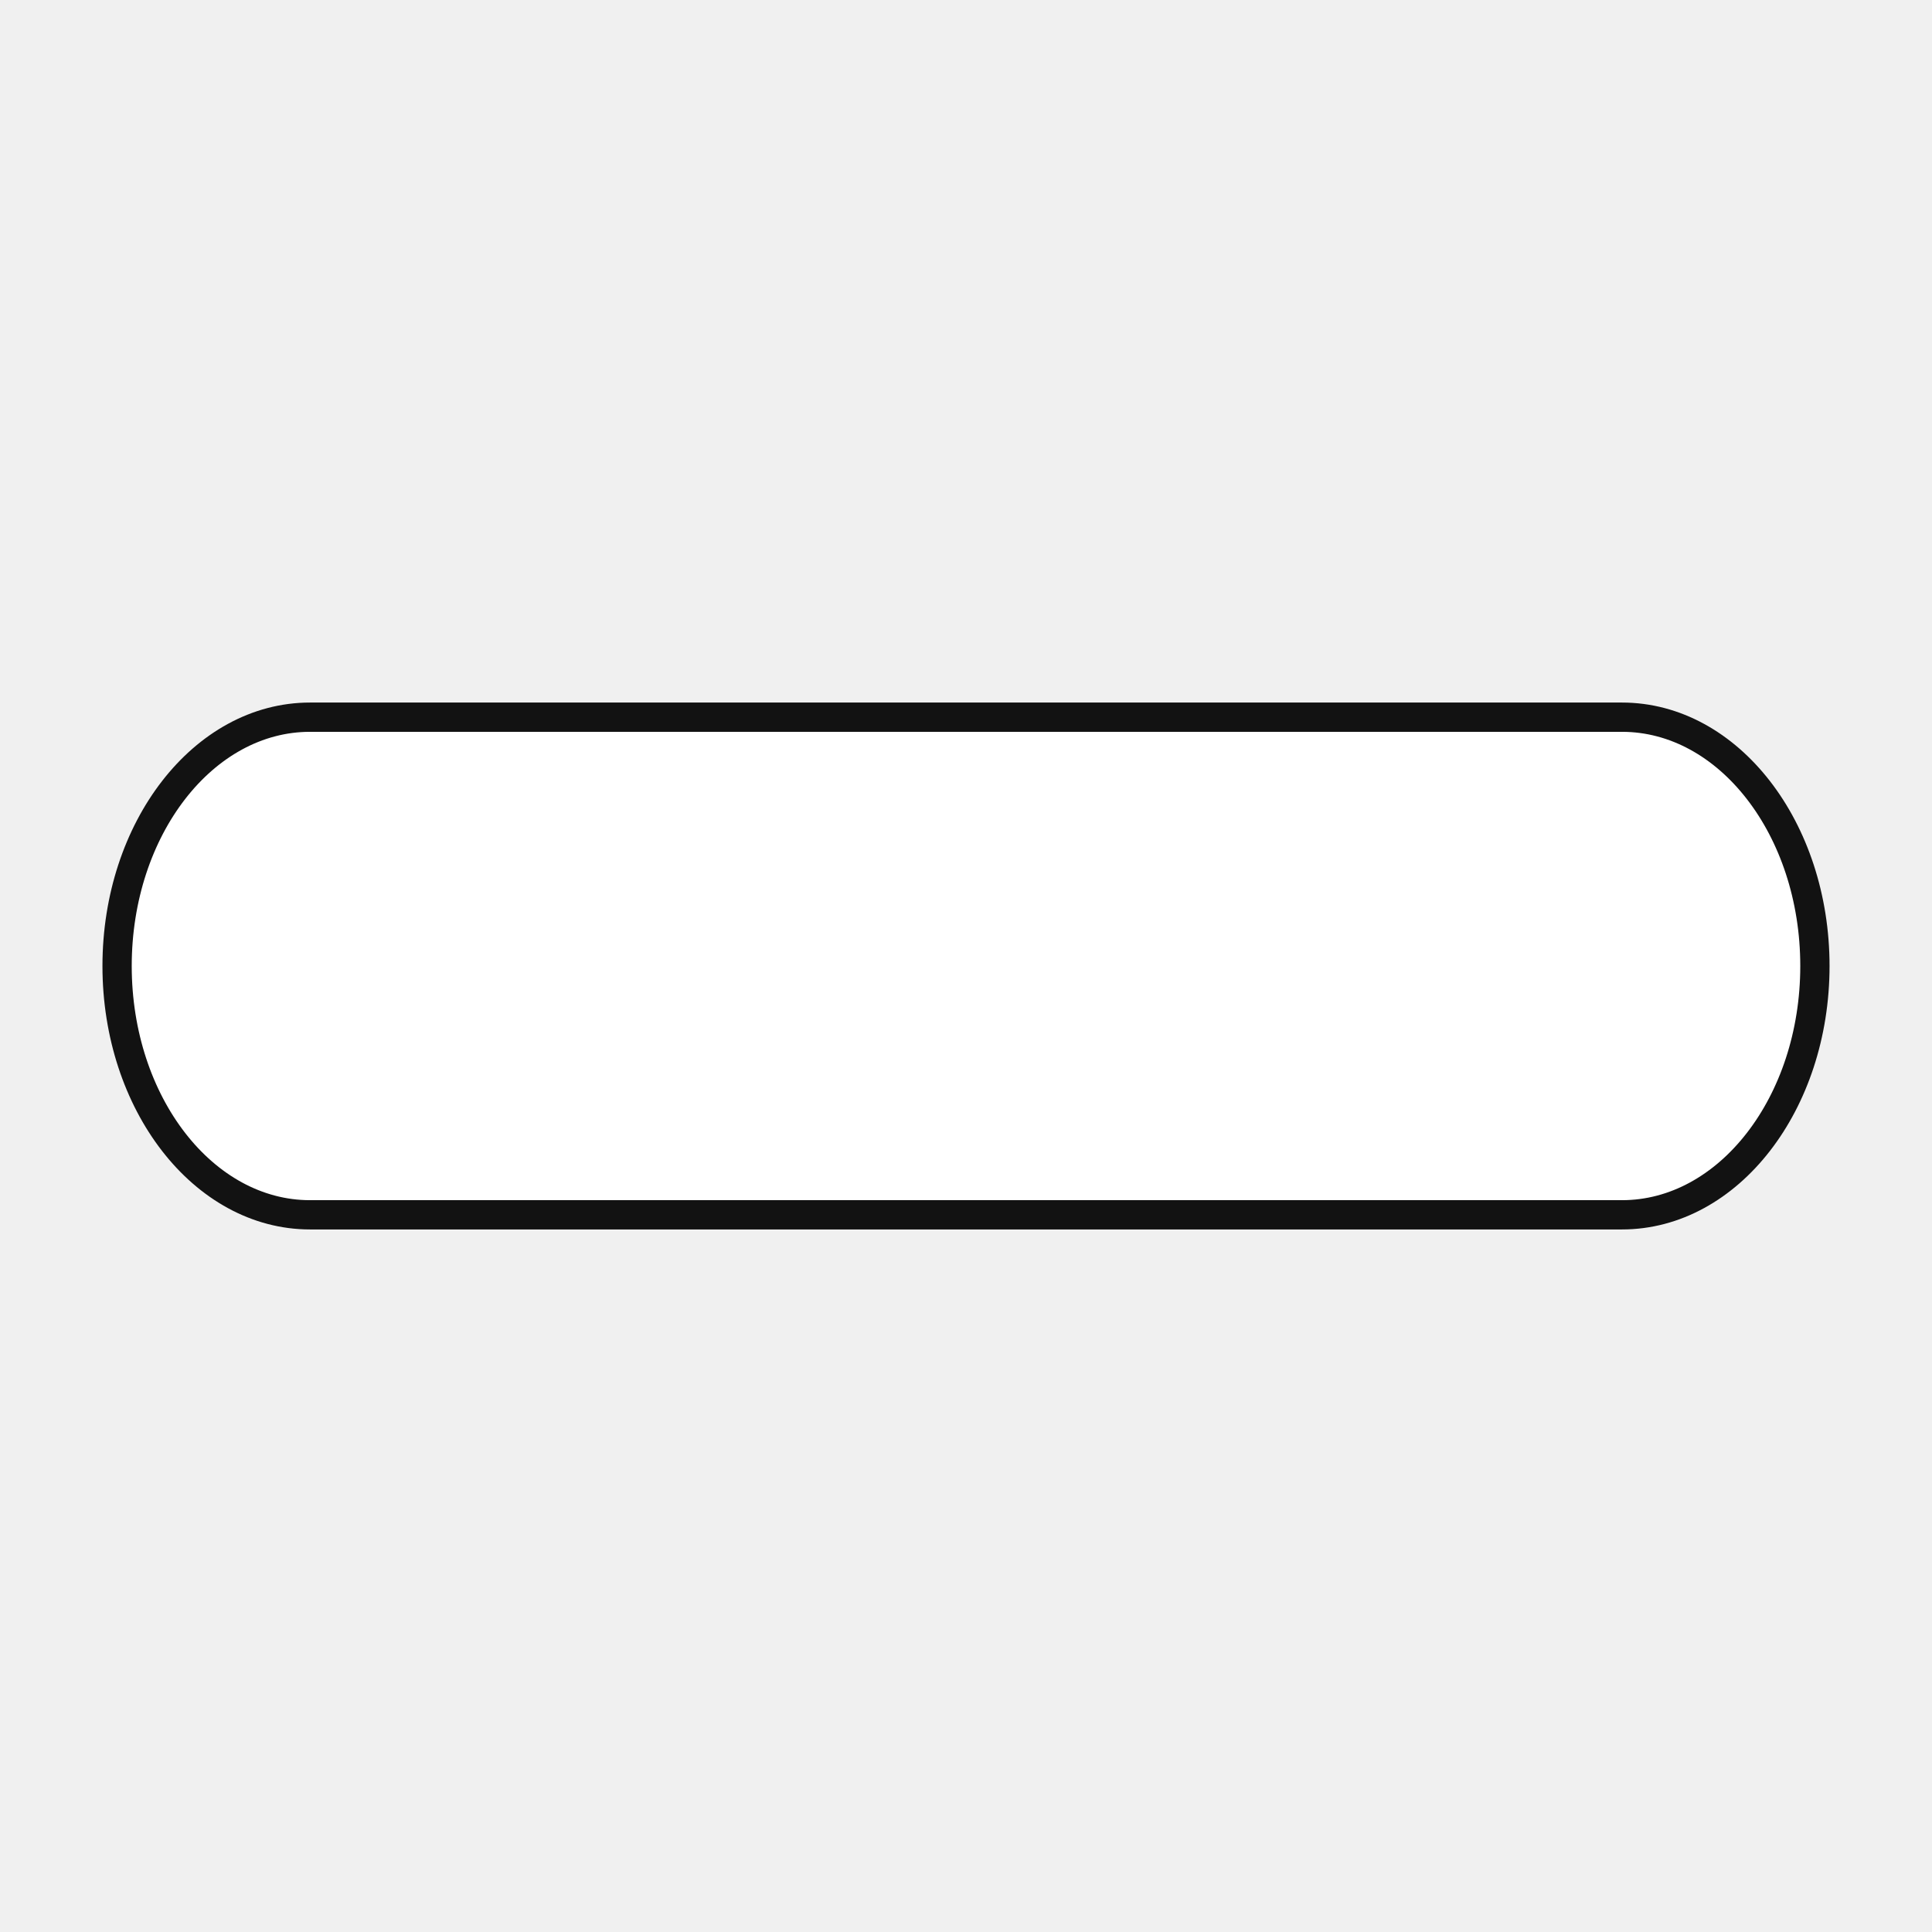
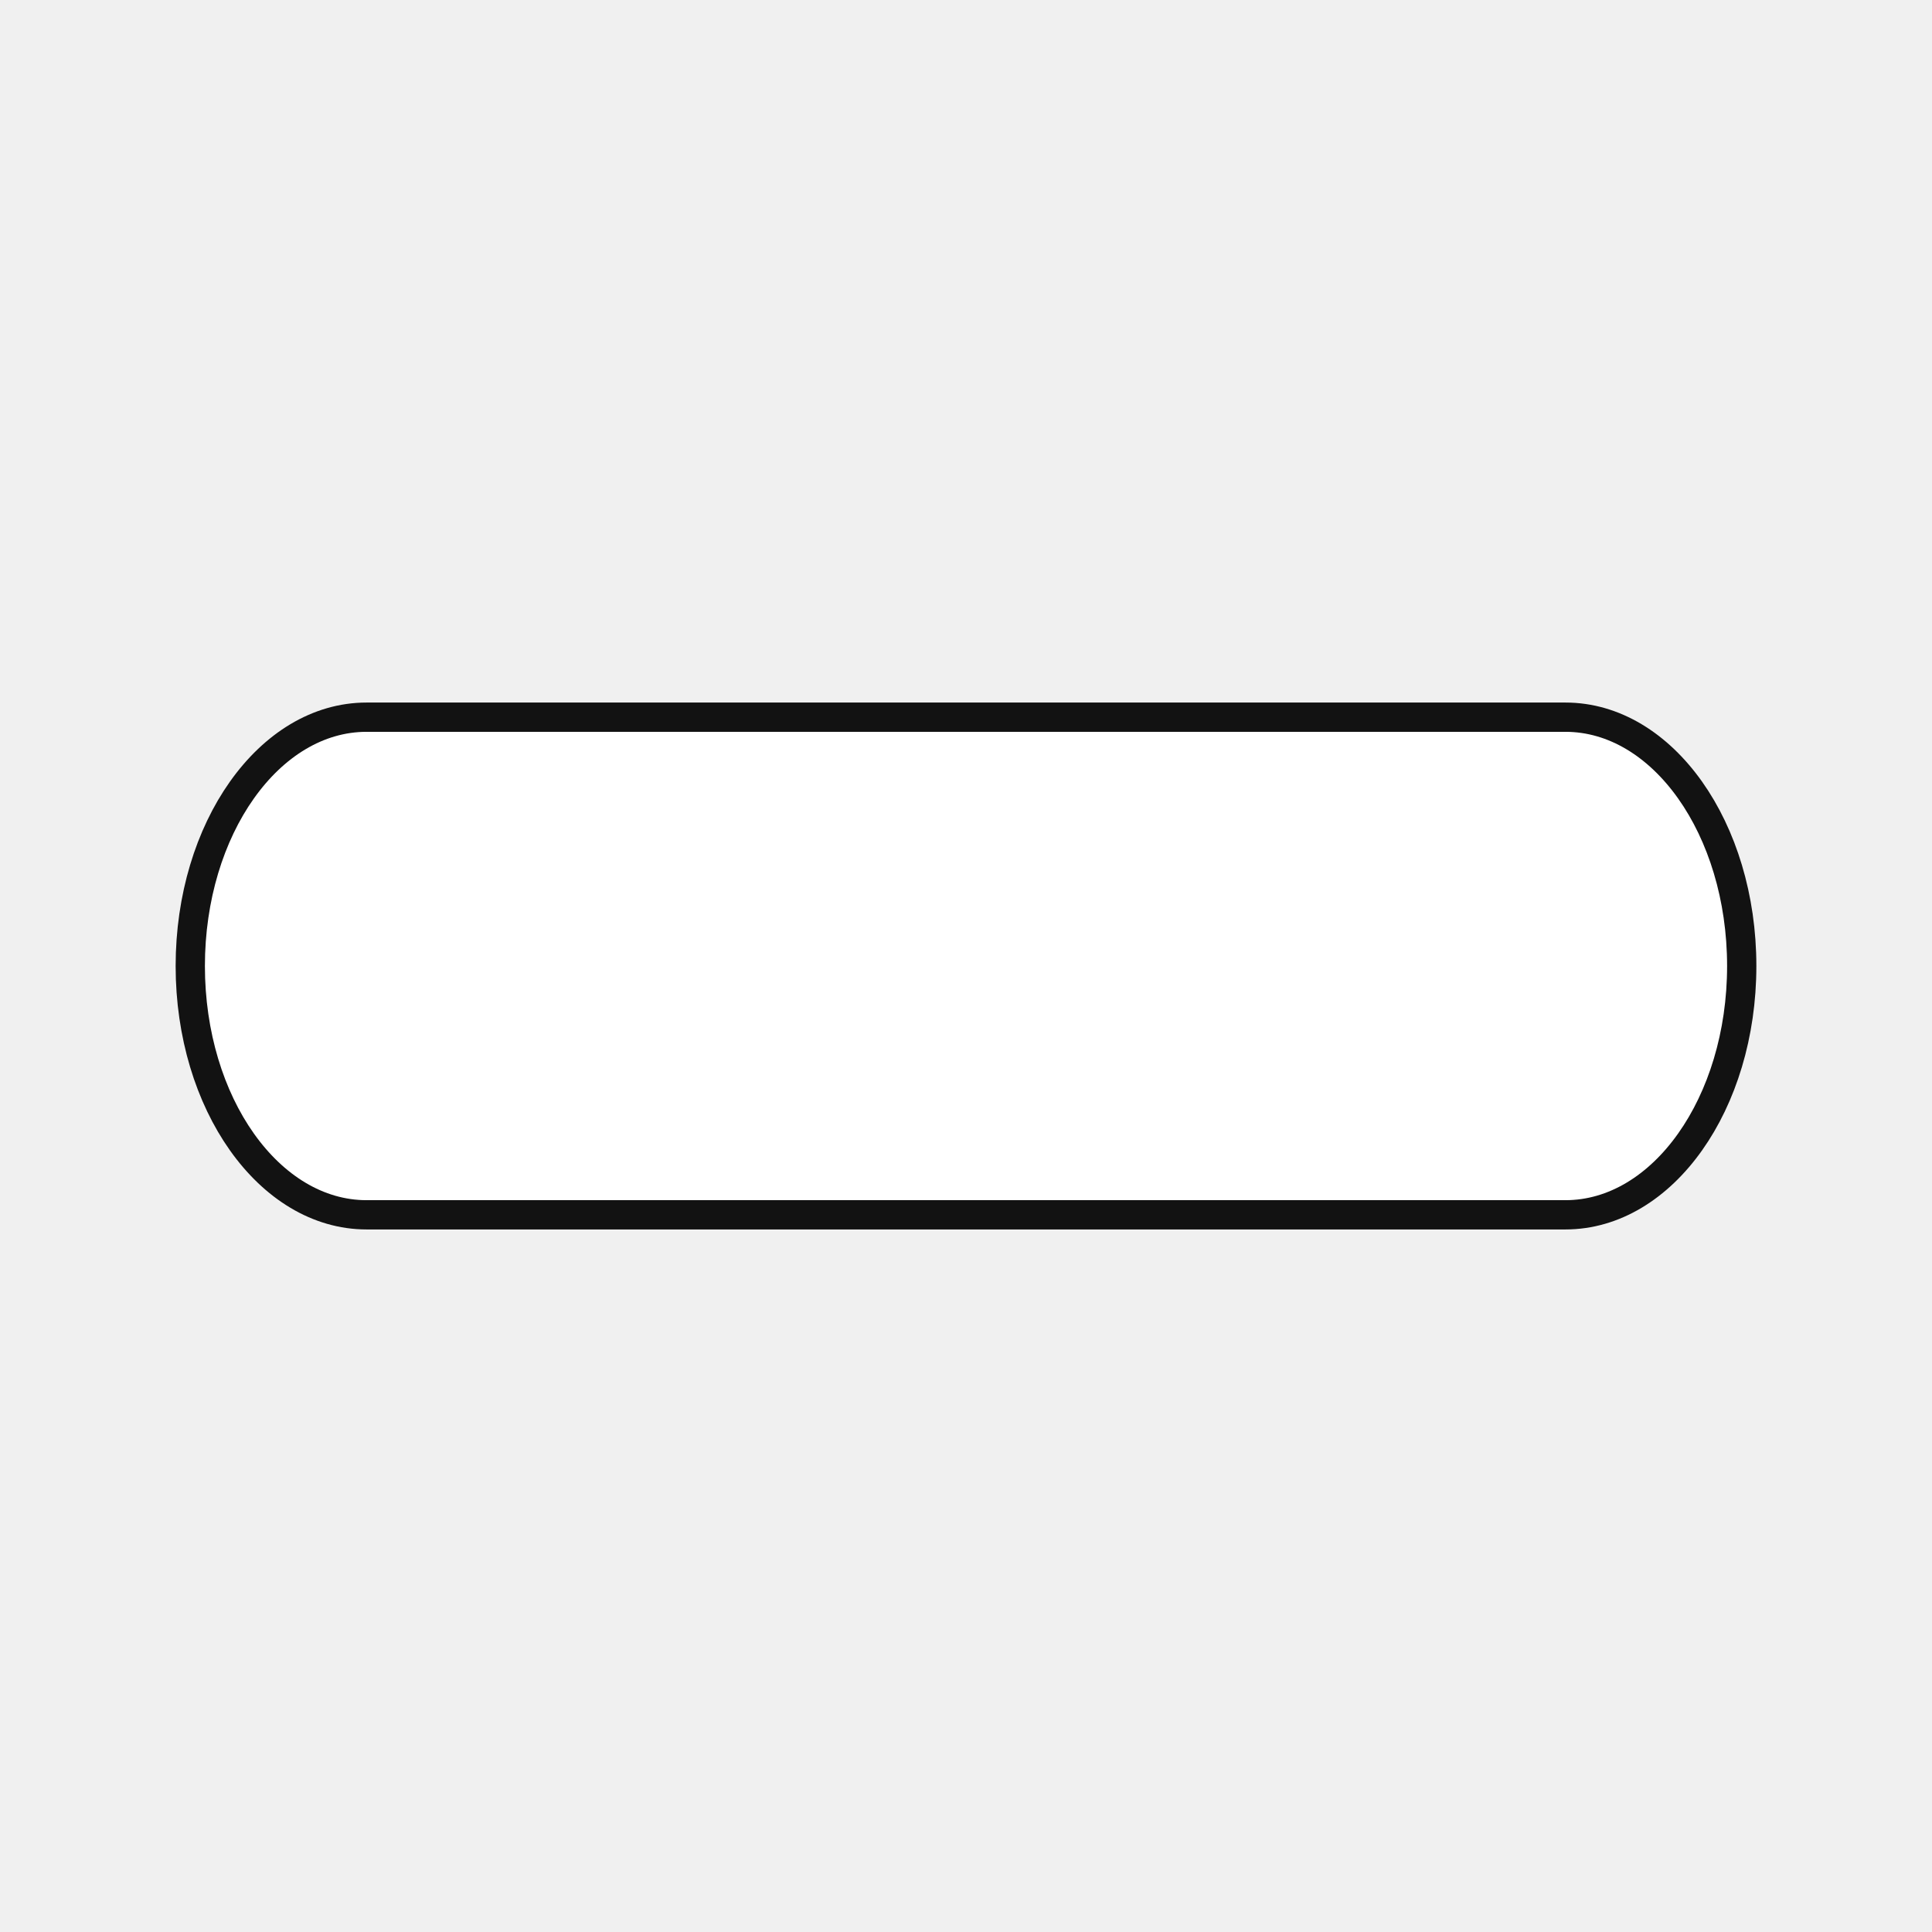
<svg xmlns="http://www.w3.org/2000/svg" width="132" height="132" viewBox="0 0 132 132" fill="none">
-   <path d="M21.182 49H110.818C118.098 49 124 56.611 124 66C124 75.389 118.098 83 110.818 83H21.182C13.902 83 8 75.389 8 66C8 56.611 13.902 49 21.182 49Z" fill="white" stroke="#121212" stroke-width="2" stroke-linecap="round" stroke-linejoin="round" />
+   <path d="M25.046 49H106.955C113.607 49 119 56.611 119 66C119 75.389 113.607 83 106.955 83H25.046C18.393 83 13 75.389 13 66C13 56.611 18.393 49 25.046 49Z" fill="white" stroke="#121212" stroke-width="2" stroke-linecap="round" stroke-linejoin="round" />
</svg>
